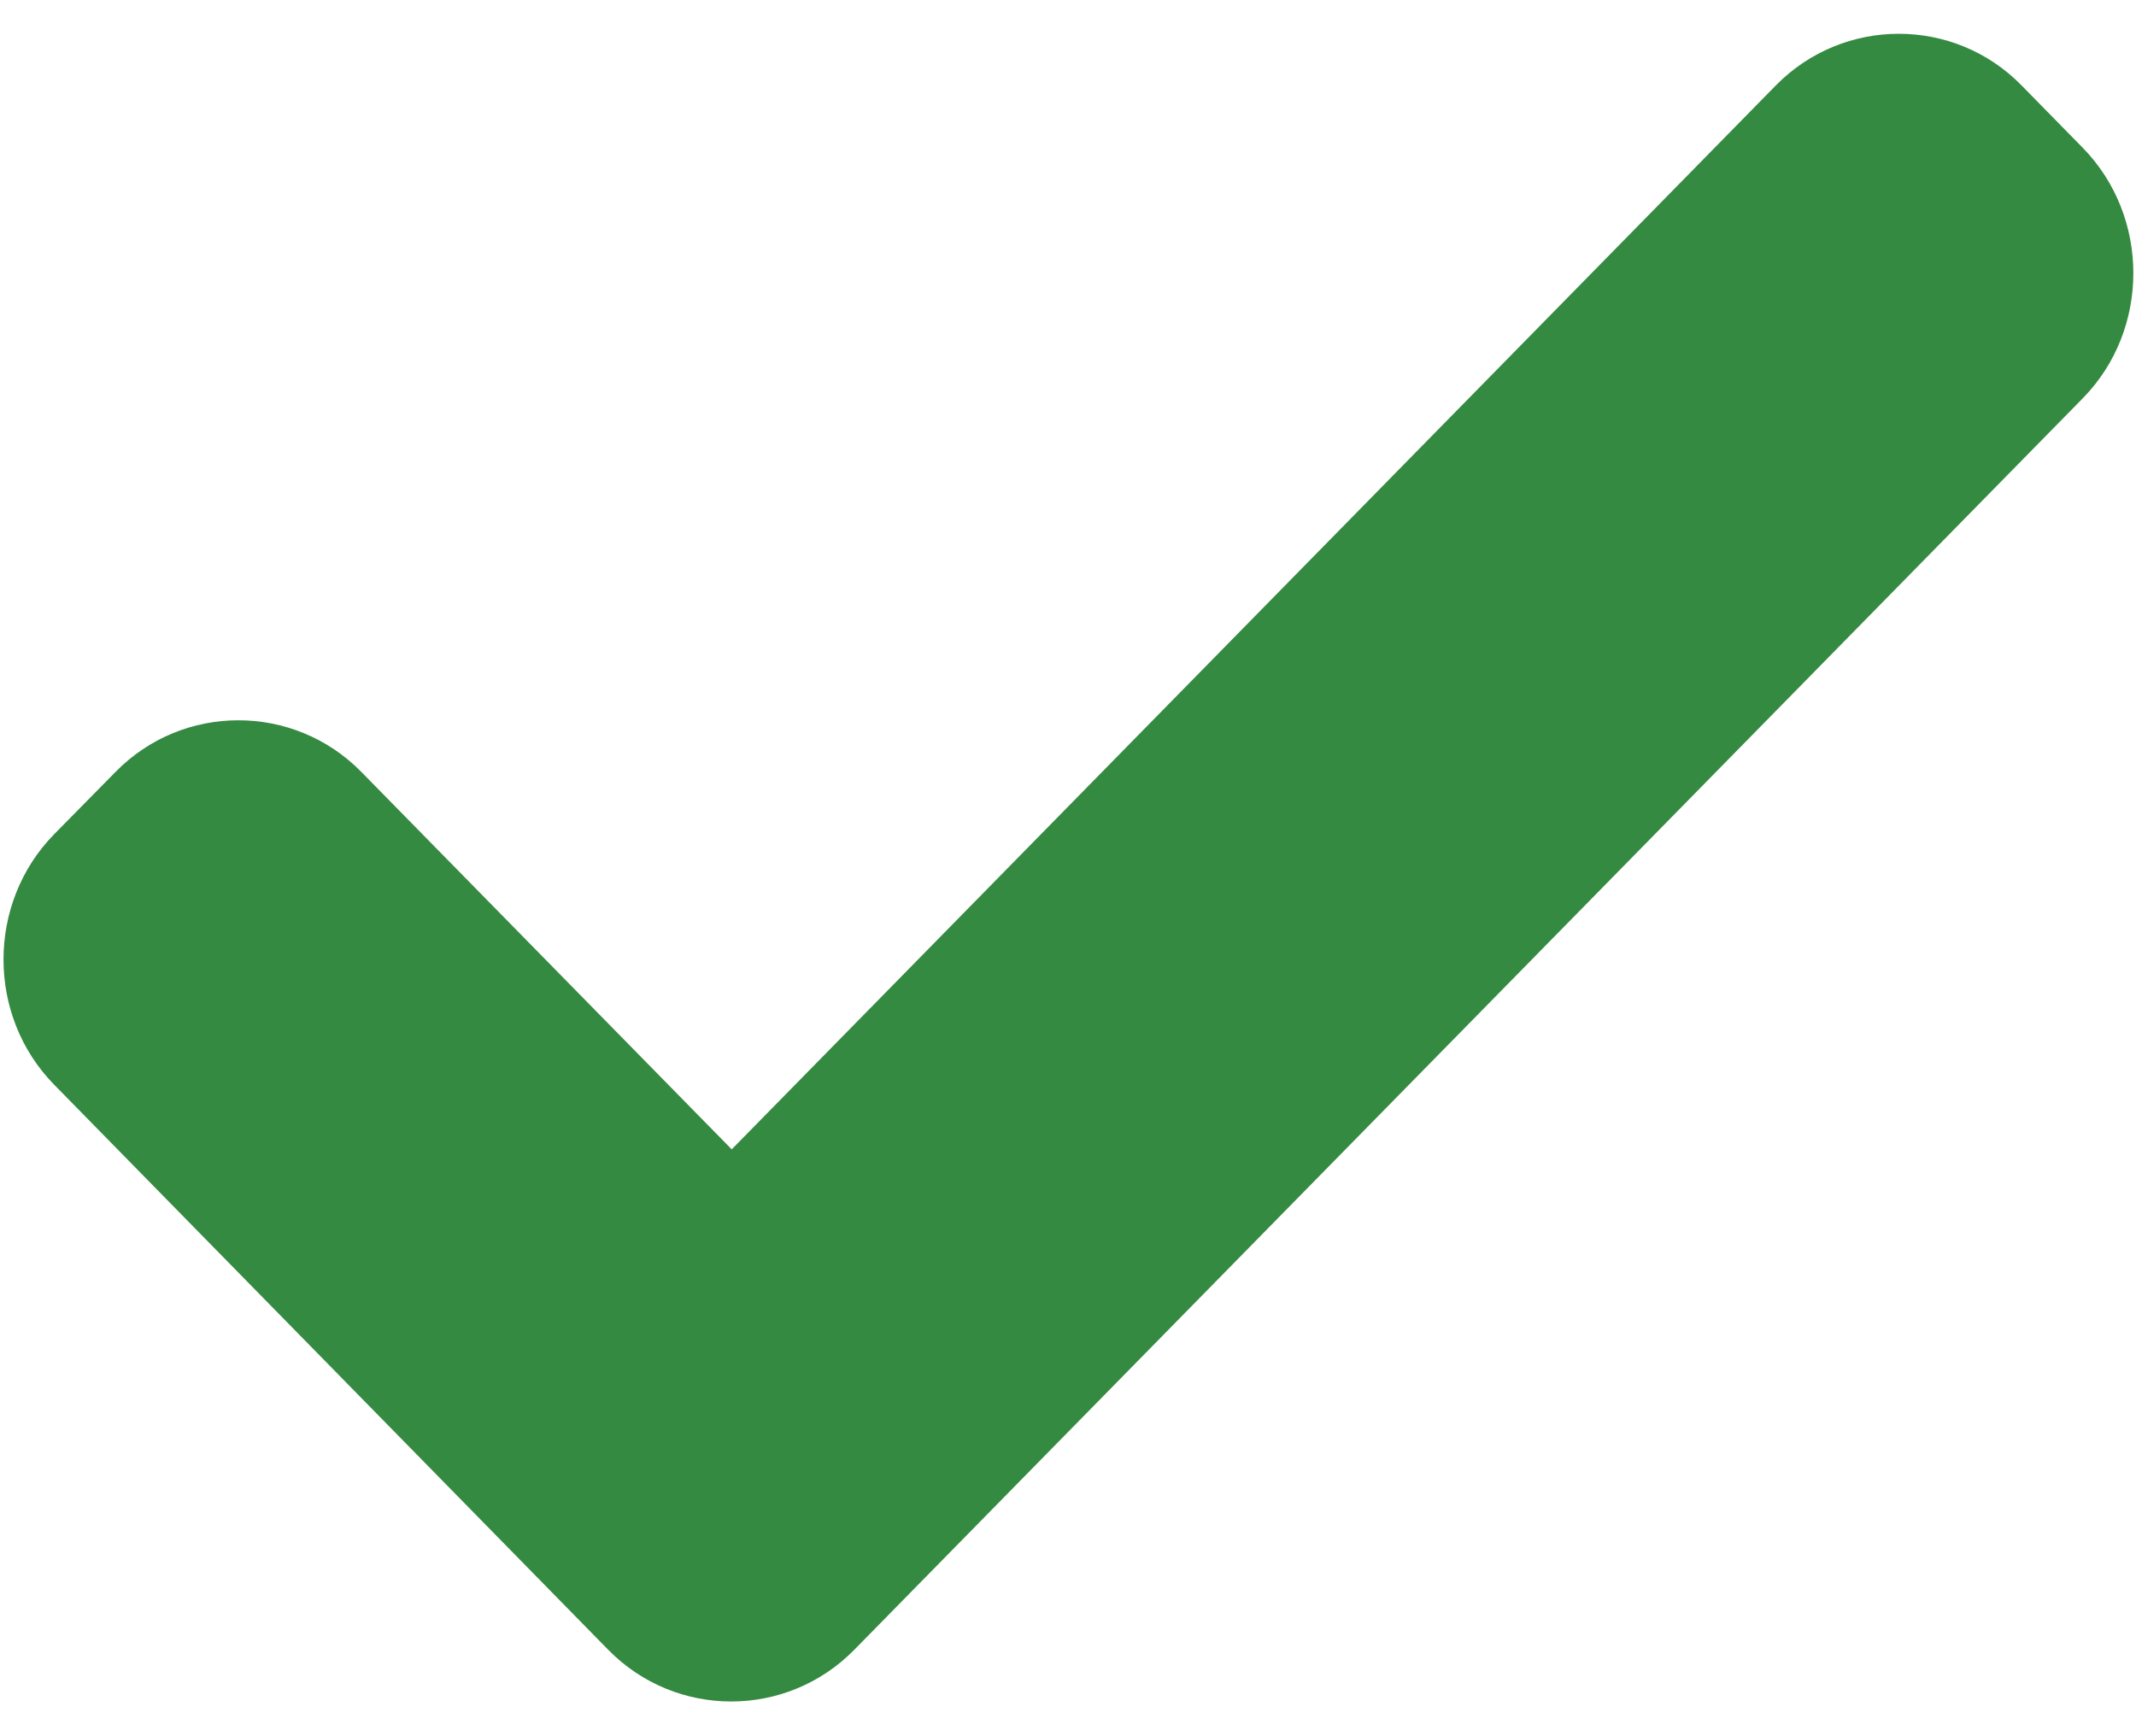
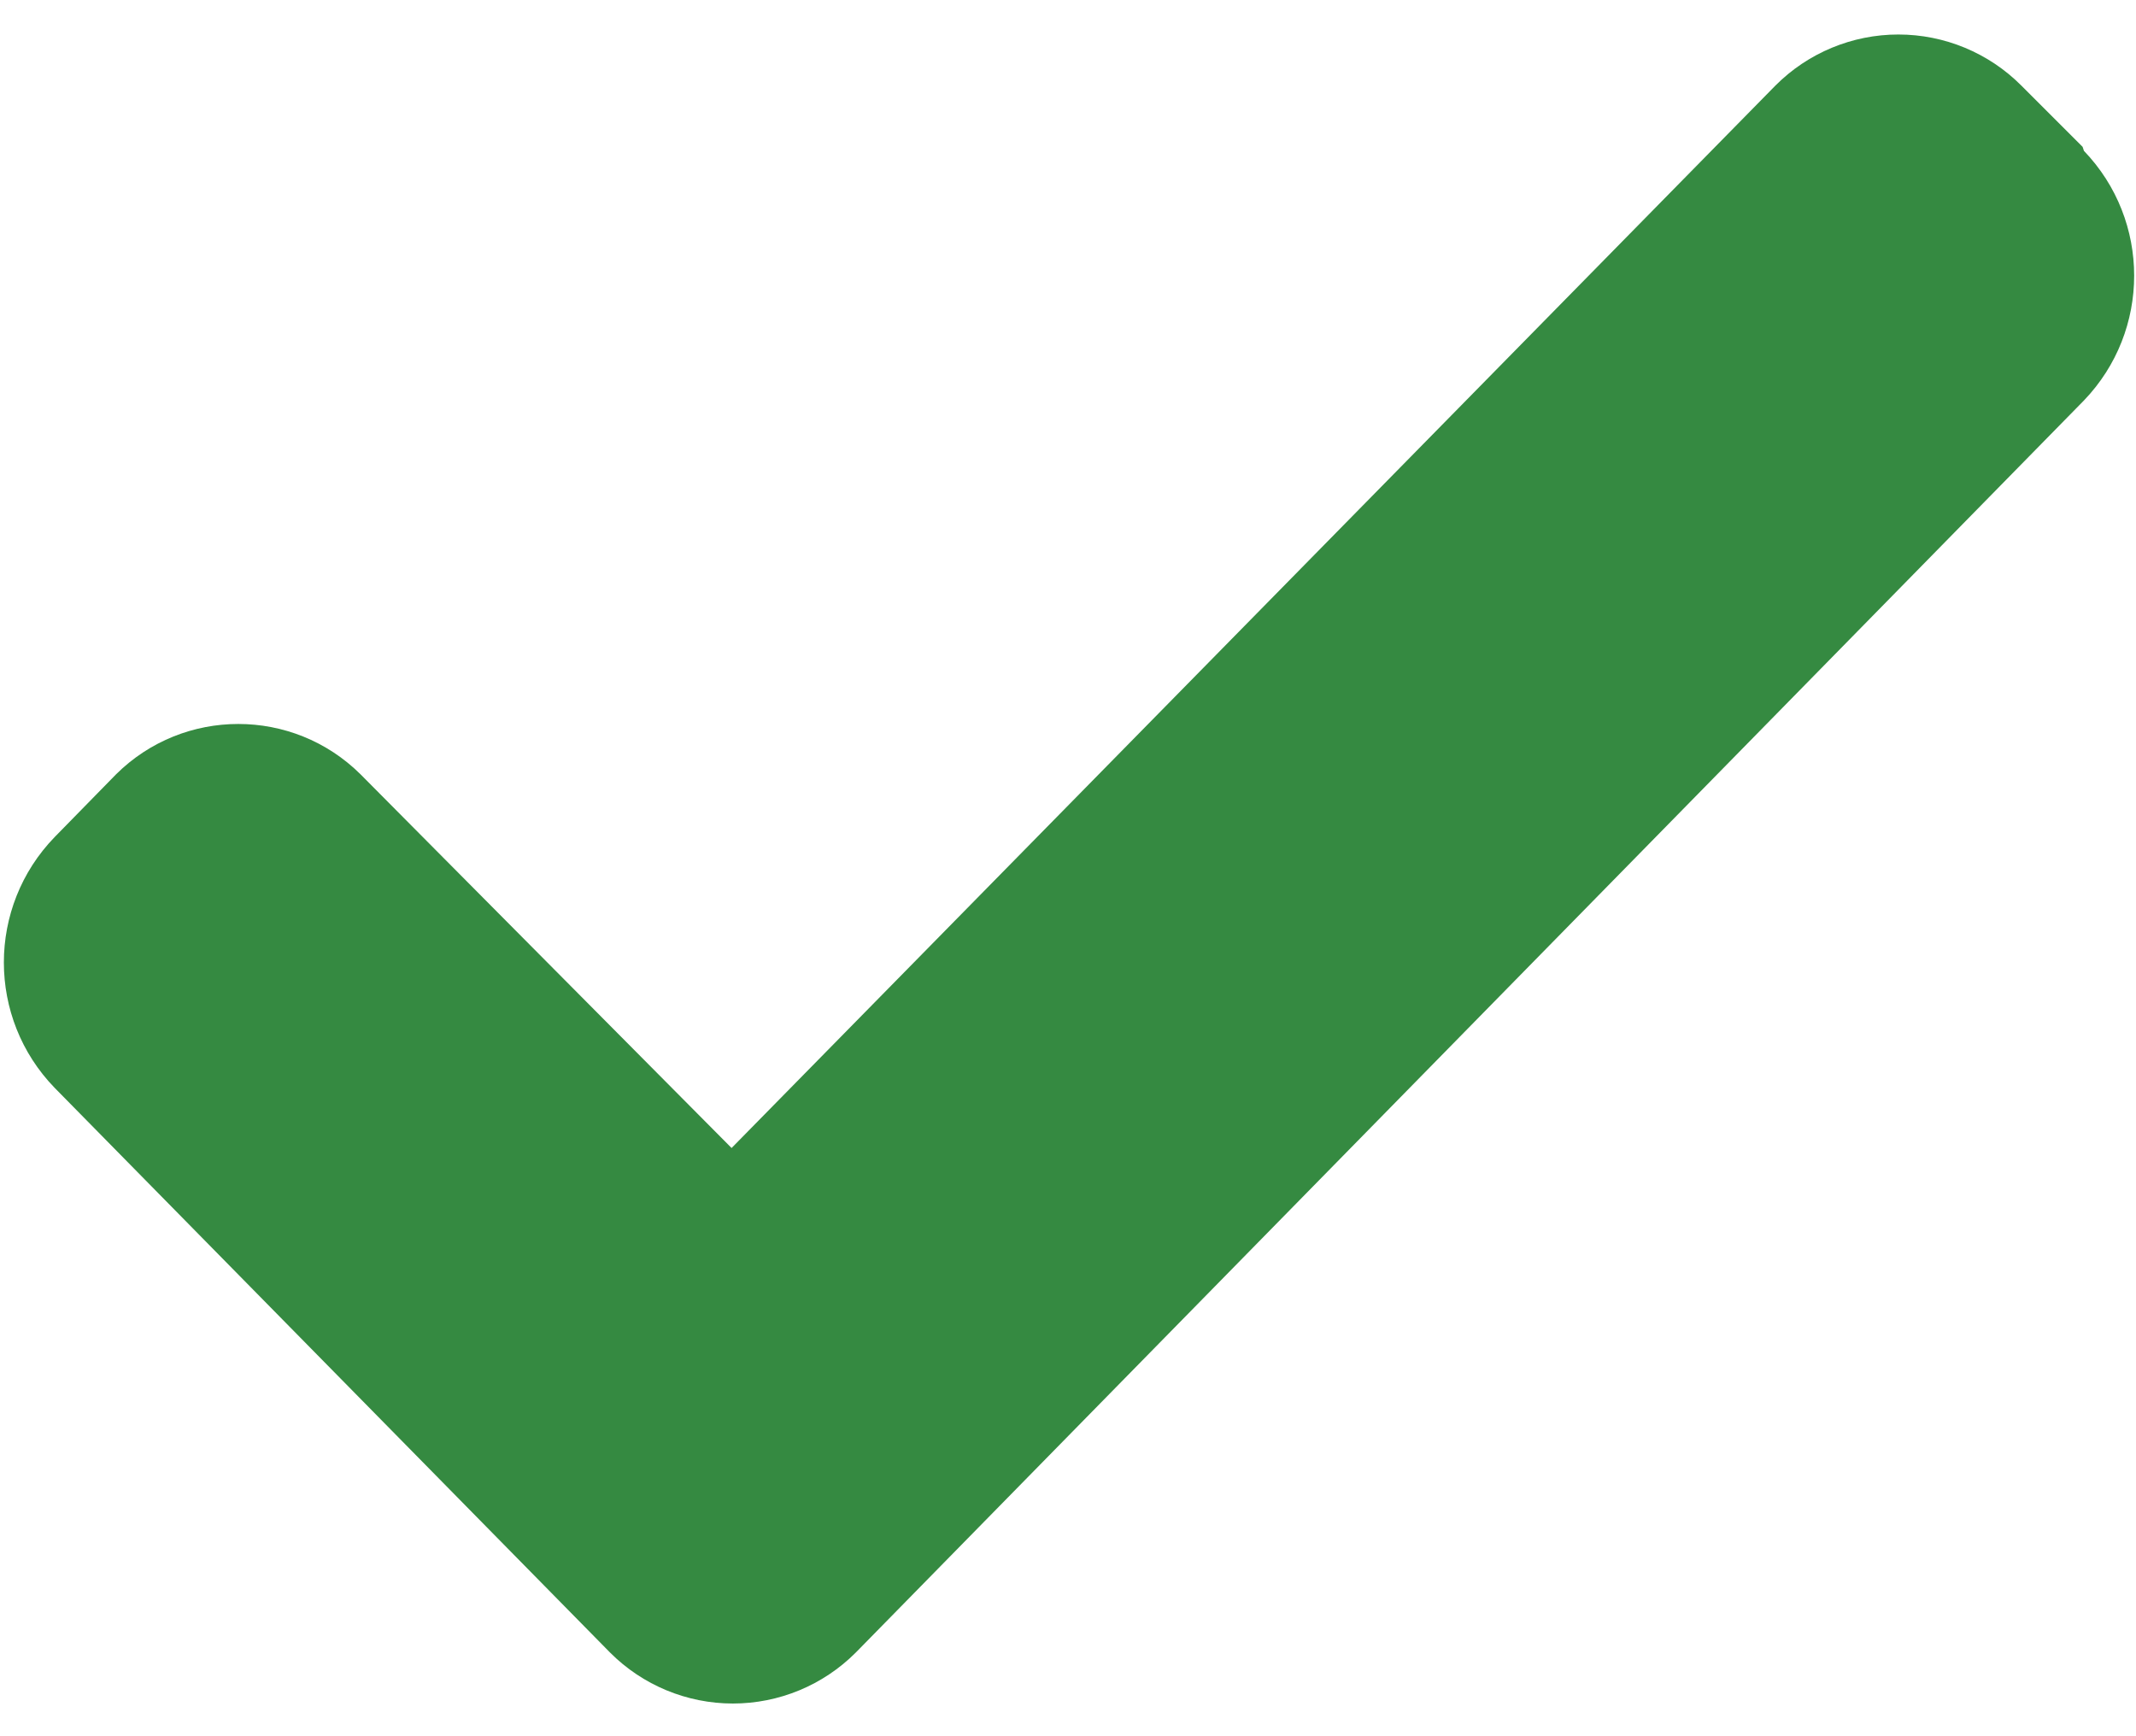
- <svg xmlns="http://www.w3.org/2000/svg" version="1.1" id="Layer_1" x="0px" y="0px" width="16px" height="13px" viewBox="0 0 16 13" enable-background="new 0 0 16 13" xml:space="preserve">
-   <path fill="#358A41" d="M15.603,1.109l-0.46-0.469c-0.505-0.516-1.334-0.516-1.841,0l-7.821,7.97L2.706,5.782  c-0.506-0.515-1.335-0.515-1.84,0L0.405,6.25c-0.505,0.516-0.505,1.36,0,1.875l4.152,4.235c0.506,0.515,1.334,0.515,1.841,0  l9.204-9.377C16.106,2.469,16.106,1.625,15.603,1.109z" />
+ <svg xmlns="http://www.w3.org/2000/svg" width="16" height="13">
+   <path fill="#358A41" d="M15.6 1.1l-.46-.46a1.3 1.3 0 0 0-1.84 0L5.48 8.6 2.7 5.8a1.3 1.3 0 0 0-1.83 0l-.46.47a1.35 1.35 0 0 0 0 1.88l4.16 4.23a1.3 1.3 0 0 0 1.84 0l9.2-9.38a1.35 1.35 0 0 0 0-1.87z" />
</svg>
